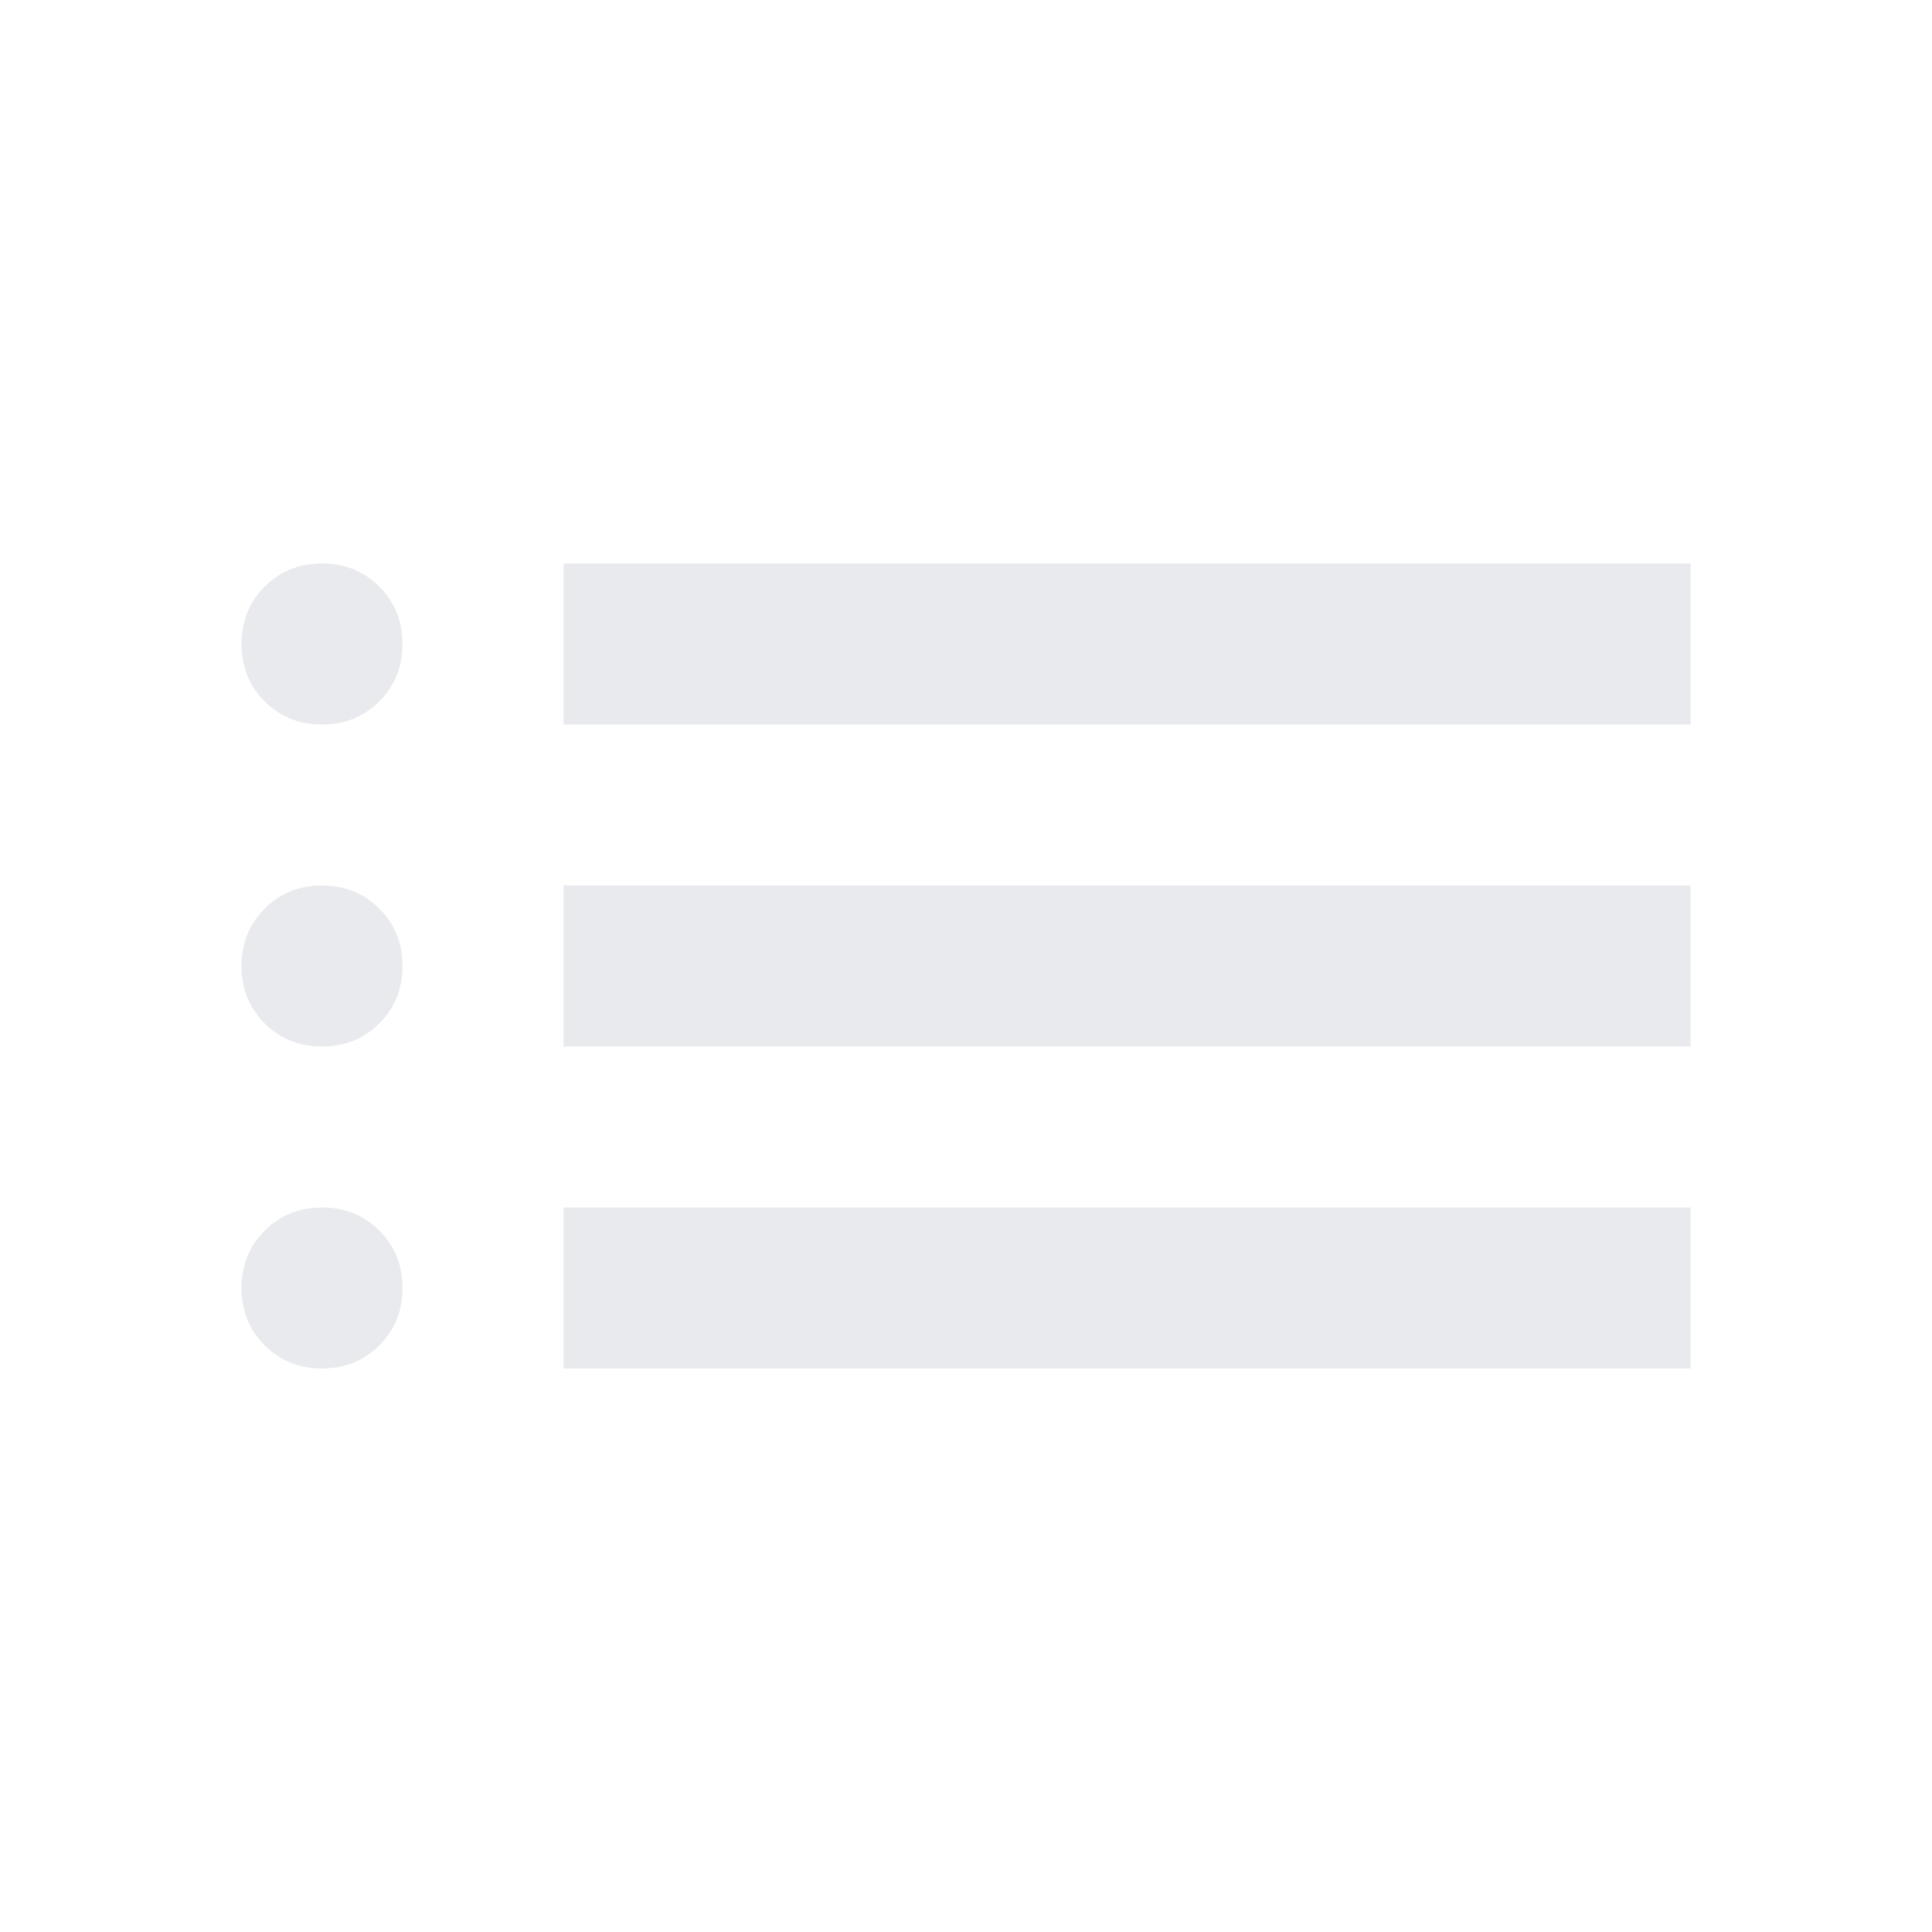
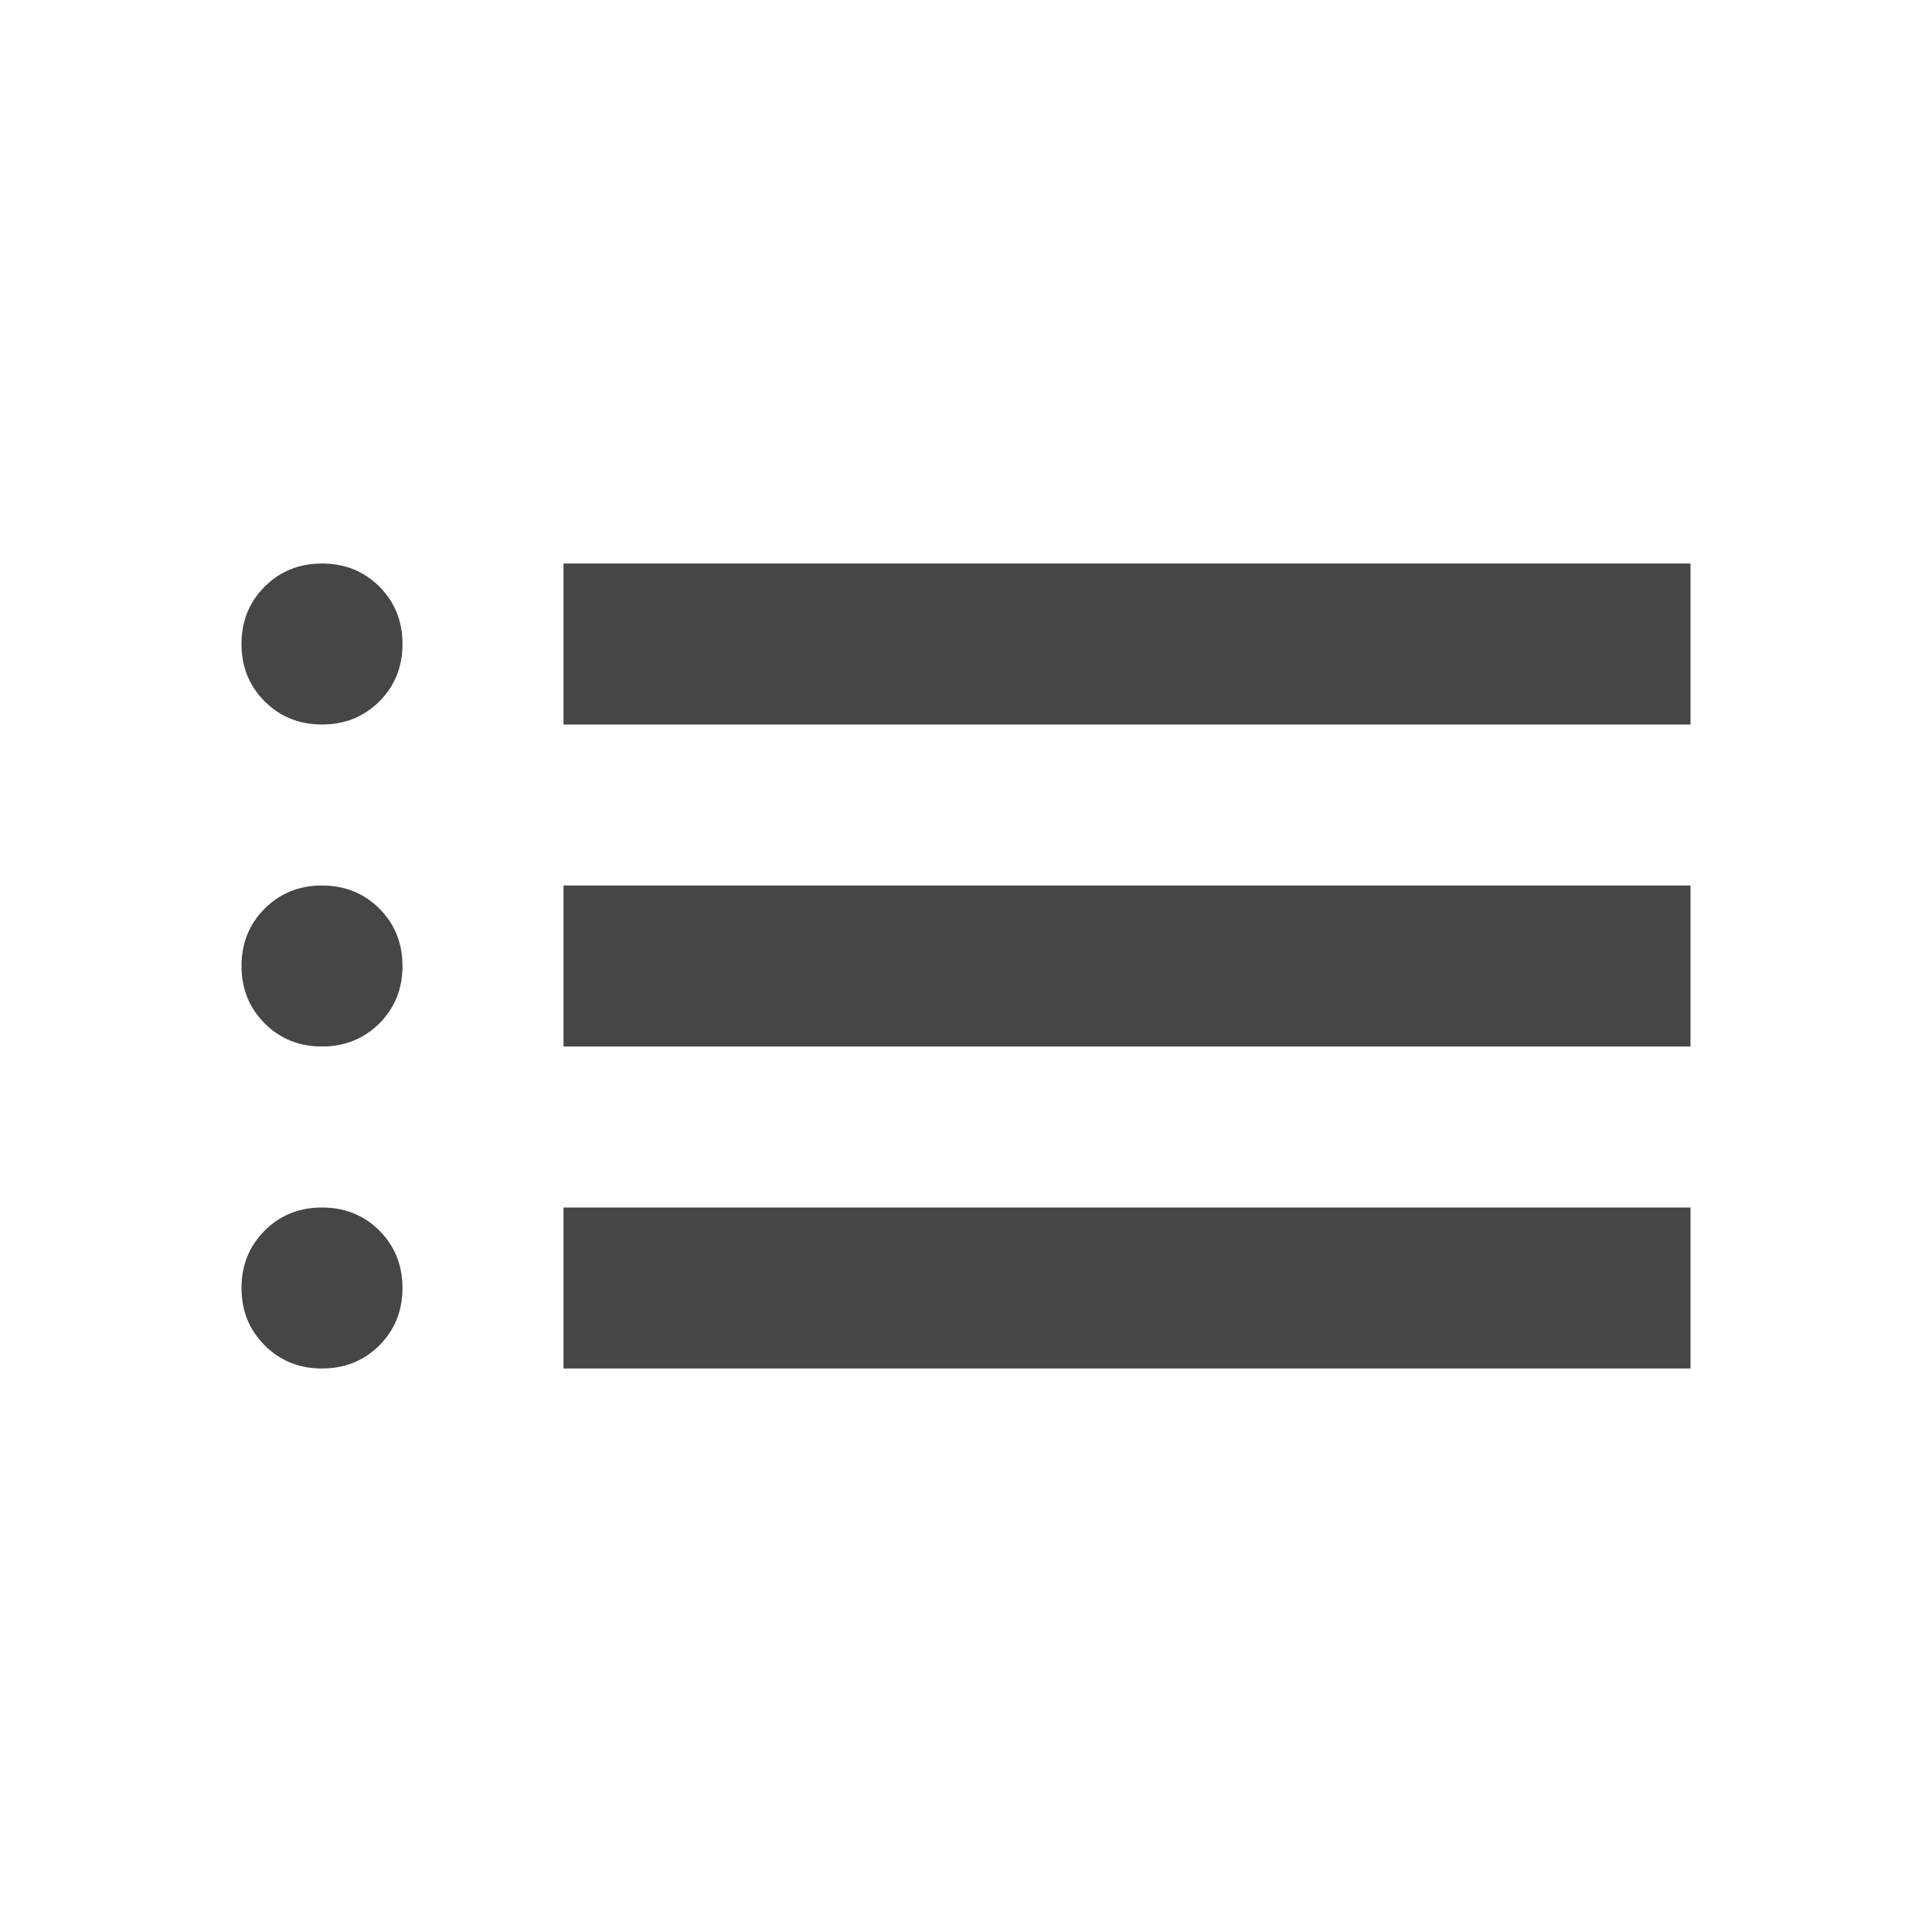
- <svg xmlns="http://www.w3.org/2000/svg" height="24px" viewBox="0 -960 960 960" width="24px" fill="#e8eaed">
-   <path d="M280-600v-80h560v80H280Zm0 160v-80h560v80H280Zm0 160v-80h560v80H280ZM160-600q-17 0-28.5-11.5T120-640q0-17 11.5-28.5T160-680q17 0 28.5 11.5T200-640q0 17-11.5 28.5T160-600Zm0 160q-17 0-28.5-11.5T120-480q0-17 11.5-28.5T160-520q17 0 28.5 11.5T200-480q0 17-11.5 28.5T160-440Zm0 160q-17 0-28.5-11.5T120-320q0-17 11.5-28.5T160-360q17 0 28.5 11.5T200-320q0 17-11.5 28.5T160-280Z" />
+ <svg xmlns="http://www.w3.org/2000/svg" width="24" height="24" viewBox="0 0 24 24" fill="none">
+   <path d="M7 9V7H21V9H7ZM7 13V11H21V13H7ZM7 17V15H21V17H7ZM4 9C3.717 9 3.479 8.904 3.288 8.713C3.096 8.521 3 8.283 3 8C3 7.717 3.096 7.479 3.288 7.287C3.479 7.096 3.717 7 4 7C4.283 7 4.521 7.096 4.713 7.287C4.904 7.479 5 7.717 5 8C5 8.283 4.904 8.521 4.713 8.713C4.521 8.904 4.283 9 4 9ZM4 13C3.717 13 3.479 12.904 3.288 12.713C3.096 12.521 3 12.283 3 12C3 11.717 3.096 11.479 3.288 11.287C3.479 11.096 3.717 11 4 11C4.283 11 4.521 11.096 4.713 11.287C4.904 11.479 5 11.717 5 12C5 12.283 4.904 12.521 4.713 12.713C4.521 12.904 4.283 13 4 13ZM4 17C3.717 17 3.479 16.904 3.288 16.712C3.096 16.521 3 16.283 3 16C3 15.717 3.096 15.479 3.288 15.287C3.479 15.096 3.717 15 4 15C4.283 15 4.521 15.096 4.713 15.287C4.904 15.479 5 15.717 5 16C5 16.283 4.904 16.521 4.713 16.712C4.521 16.904 4.283 17 4 17Z" fill="#444746" />
</svg>
